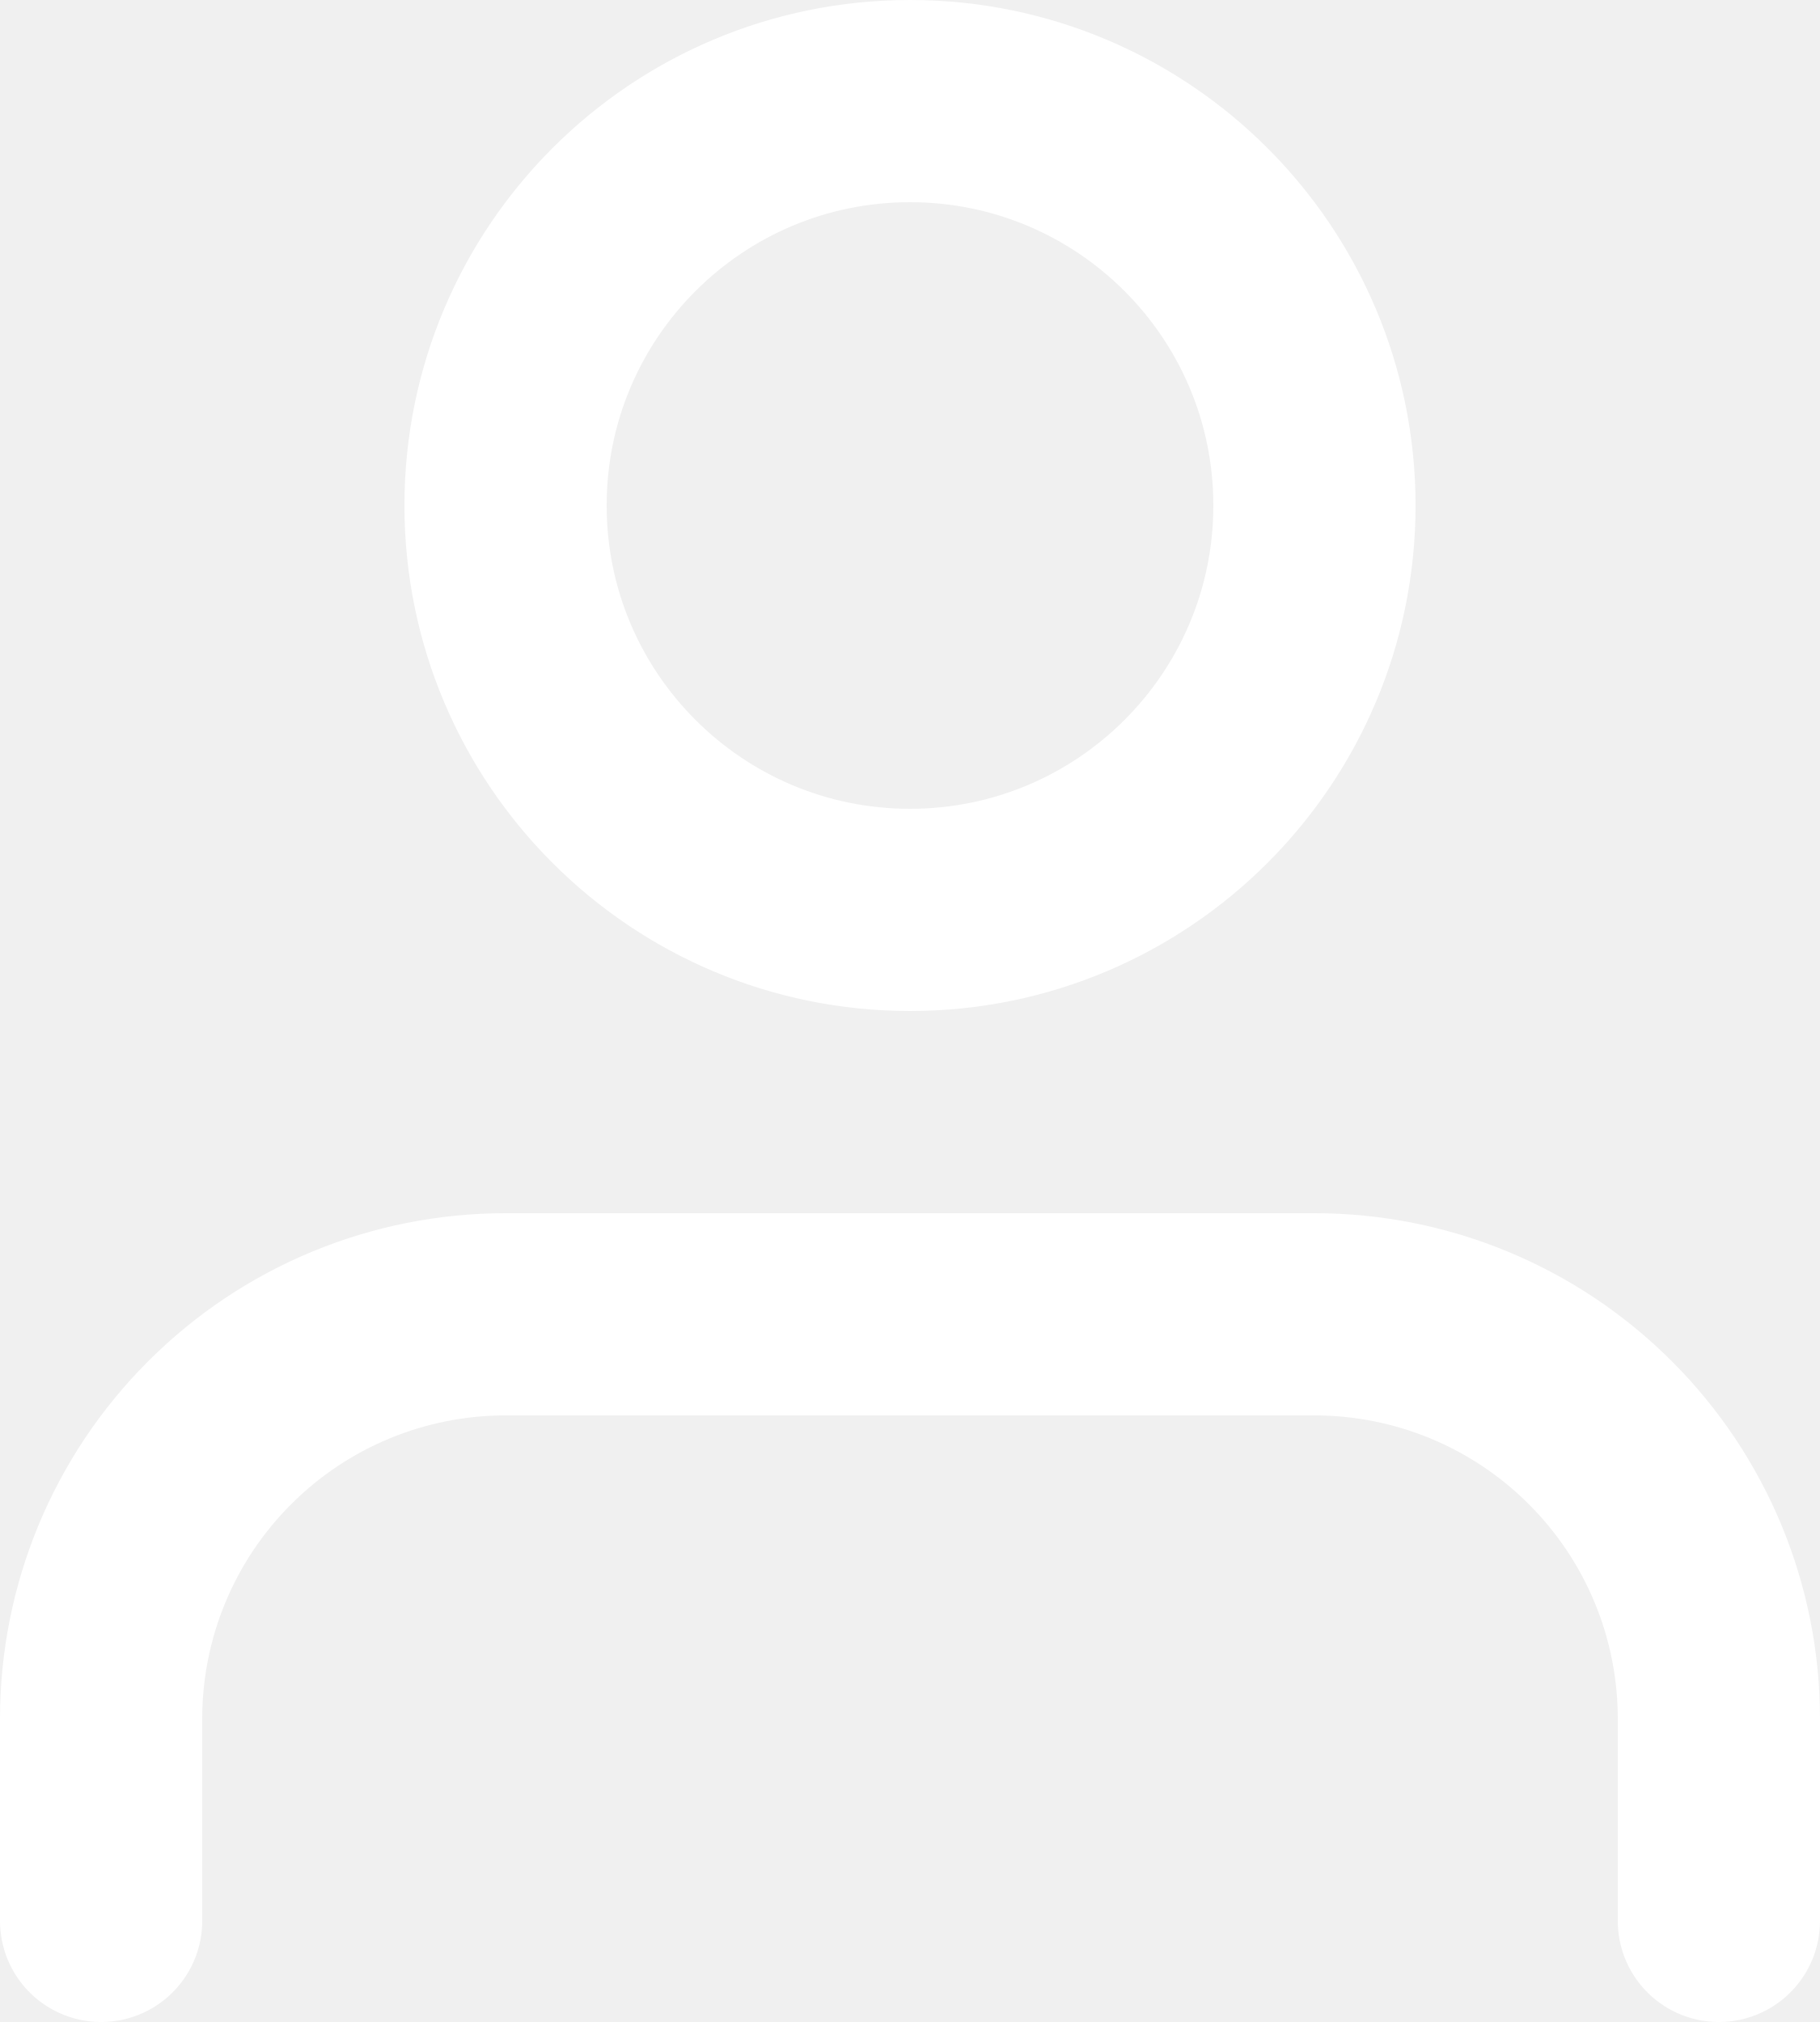
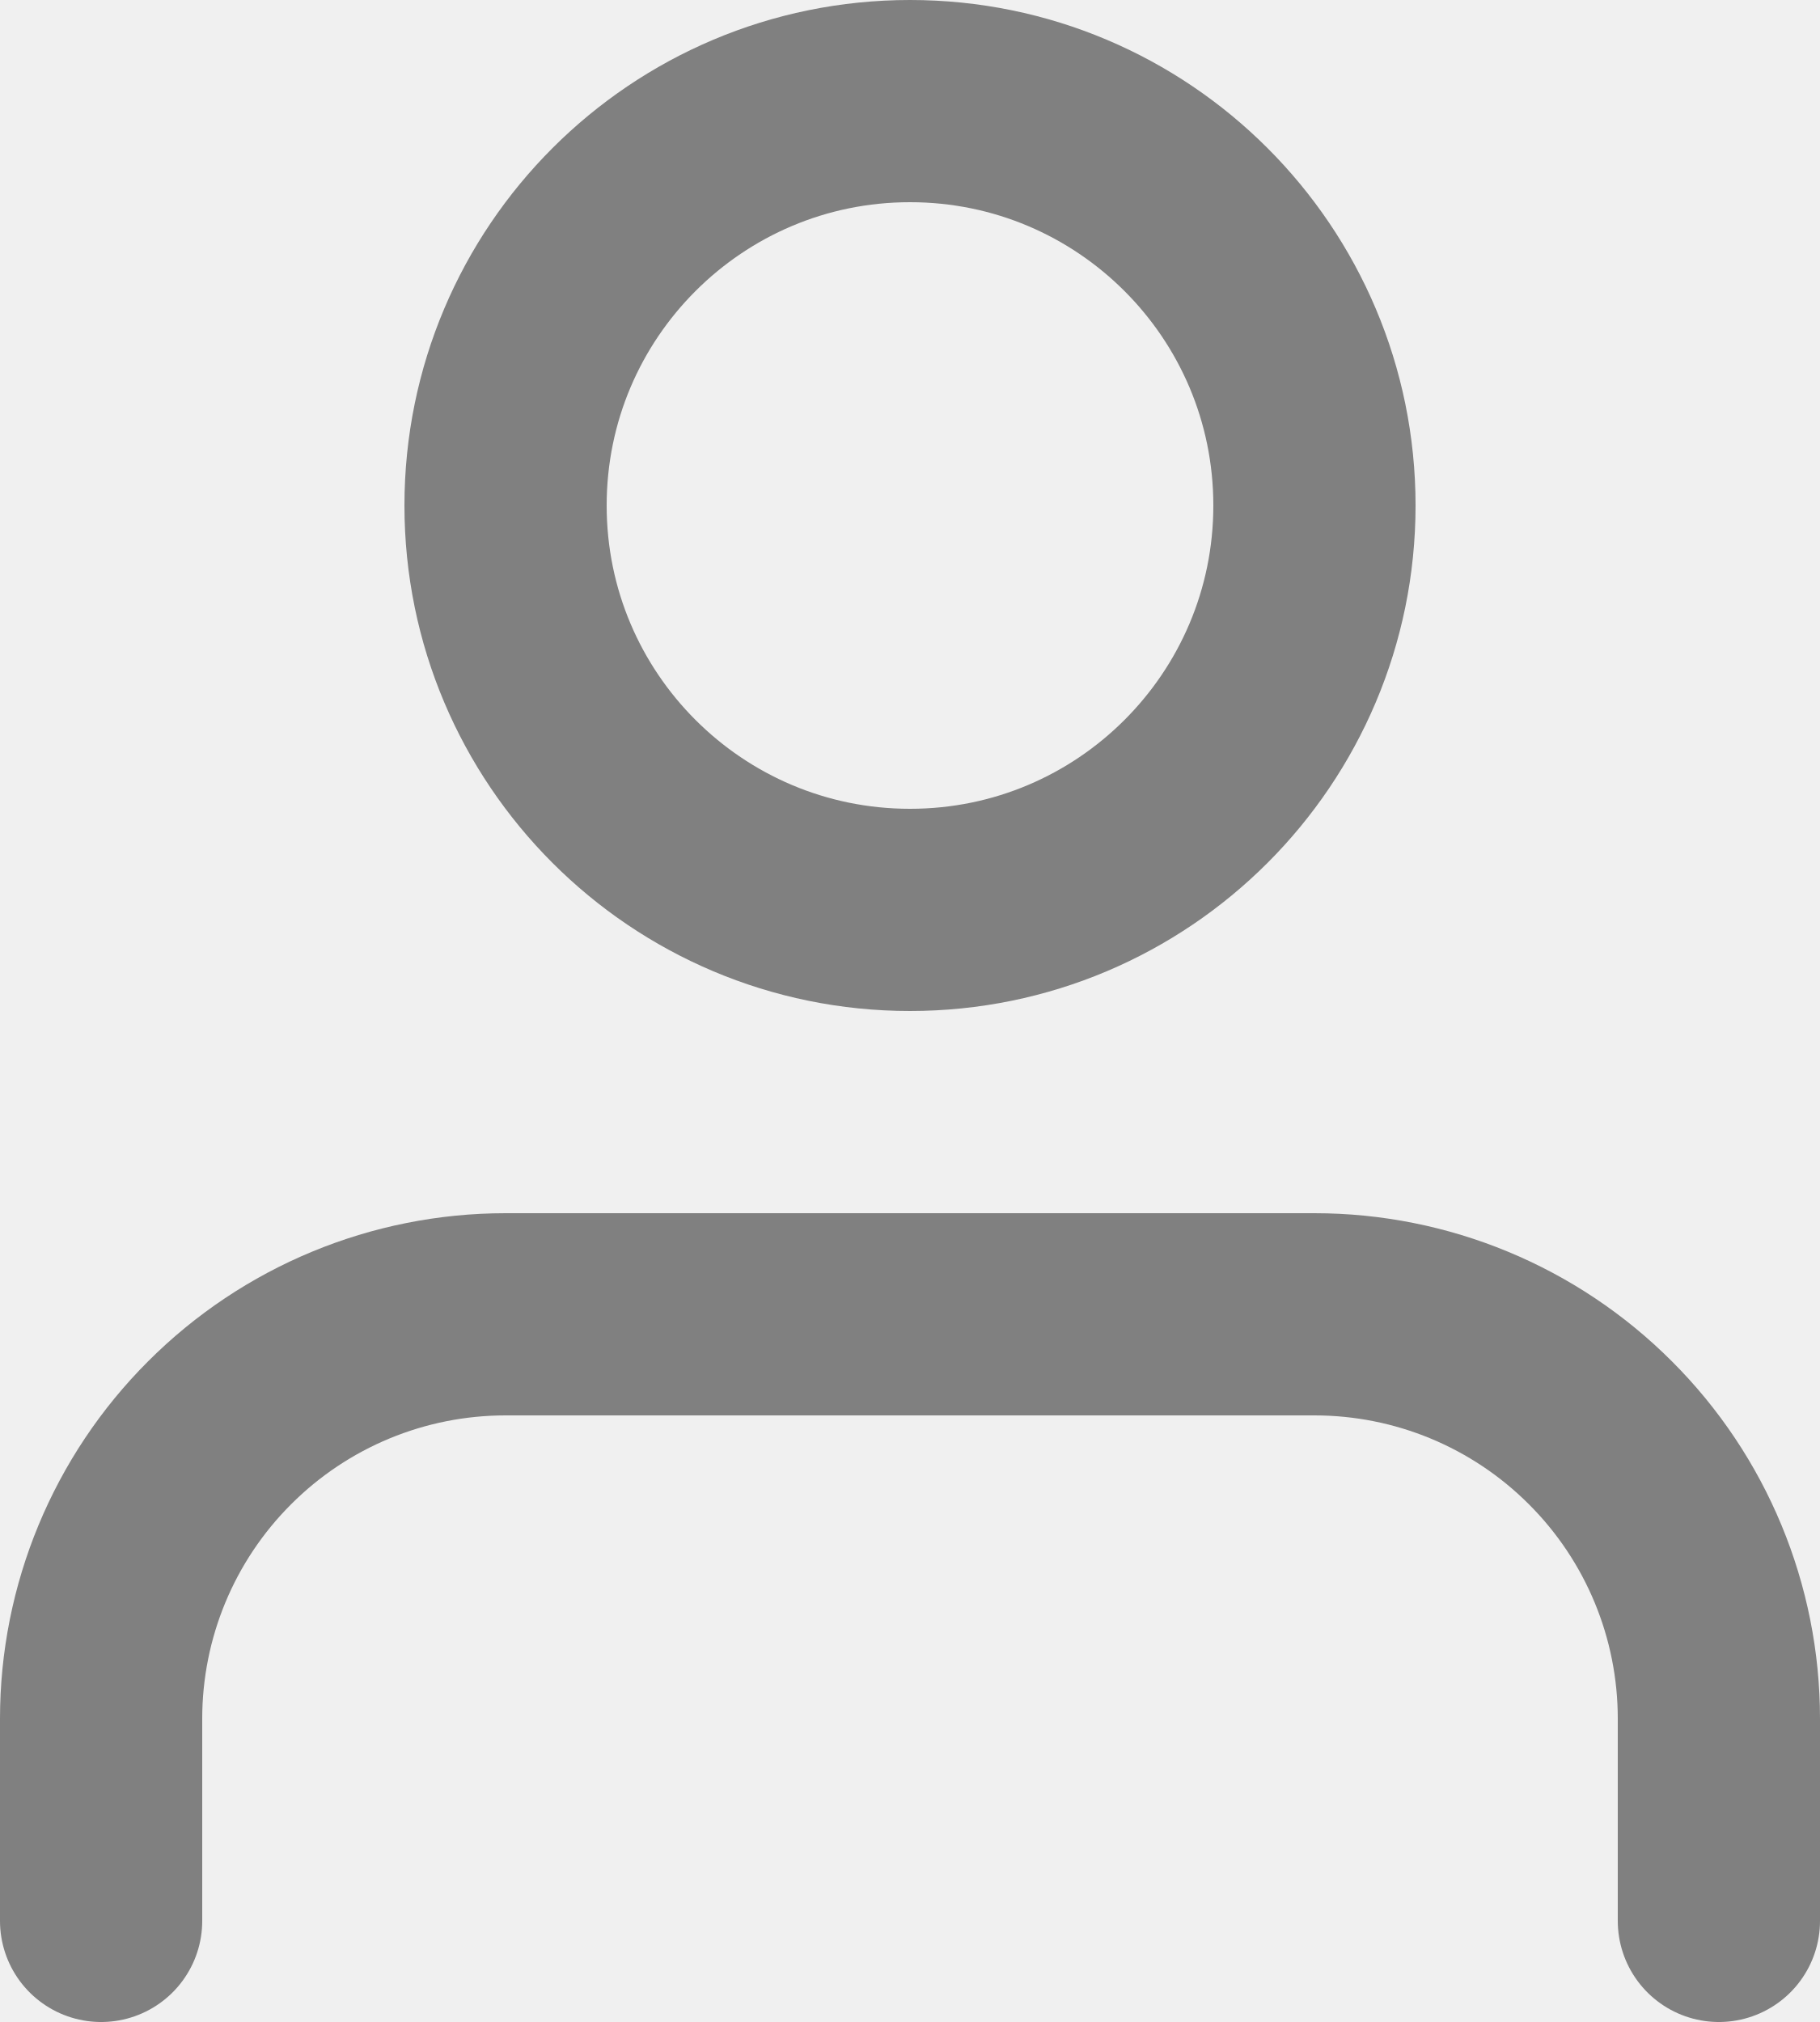
<svg xmlns="http://www.w3.org/2000/svg" width="18" height="20" viewBox="0 0 18 20" fill="none">
-   <path d="M17 19V17C17 15.939 16.579 14.922 15.828 14.172C15.078 13.421 14.061 13 13 13H5C3.939 13 2.922 13.421 2.172 14.172C1.421 14.922 1 15.939 1 17V19" stroke="white" stroke-width="2" stroke-linecap="round" stroke-linejoin="round" />
-   <path d="M9 9C11.209 9 13 7.209 13 5C13 2.791 11.209 1 9 1C6.791 1 5 2.791 5 5C5 7.209 6.791 9 9 9Z" stroke="white" stroke-width="2" stroke-linecap="round" stroke-linejoin="round" />
+   <path d="M17 19V17C17 15.939 16.579 14.922 15.828 14.172C15.078 13.421 14.061 13 13 13H5C3.939 13 2.922 13.421 2.172 14.172C1.421 14.922 1 15.939 1 17V19" stroke="gray" stroke-width="2" stroke-linecap="round" stroke-linejoin="round" />
+   <path d="M9 9C11.209 9 13 7.209 13 5C13 2.791 11.209 1 9 1C6.791 1 5 2.791 5 5C5 7.209 6.791 9 9 9Z" stroke="gray" stroke-width="2" stroke-linecap="round" stroke-linejoin="round" />
</svg>
